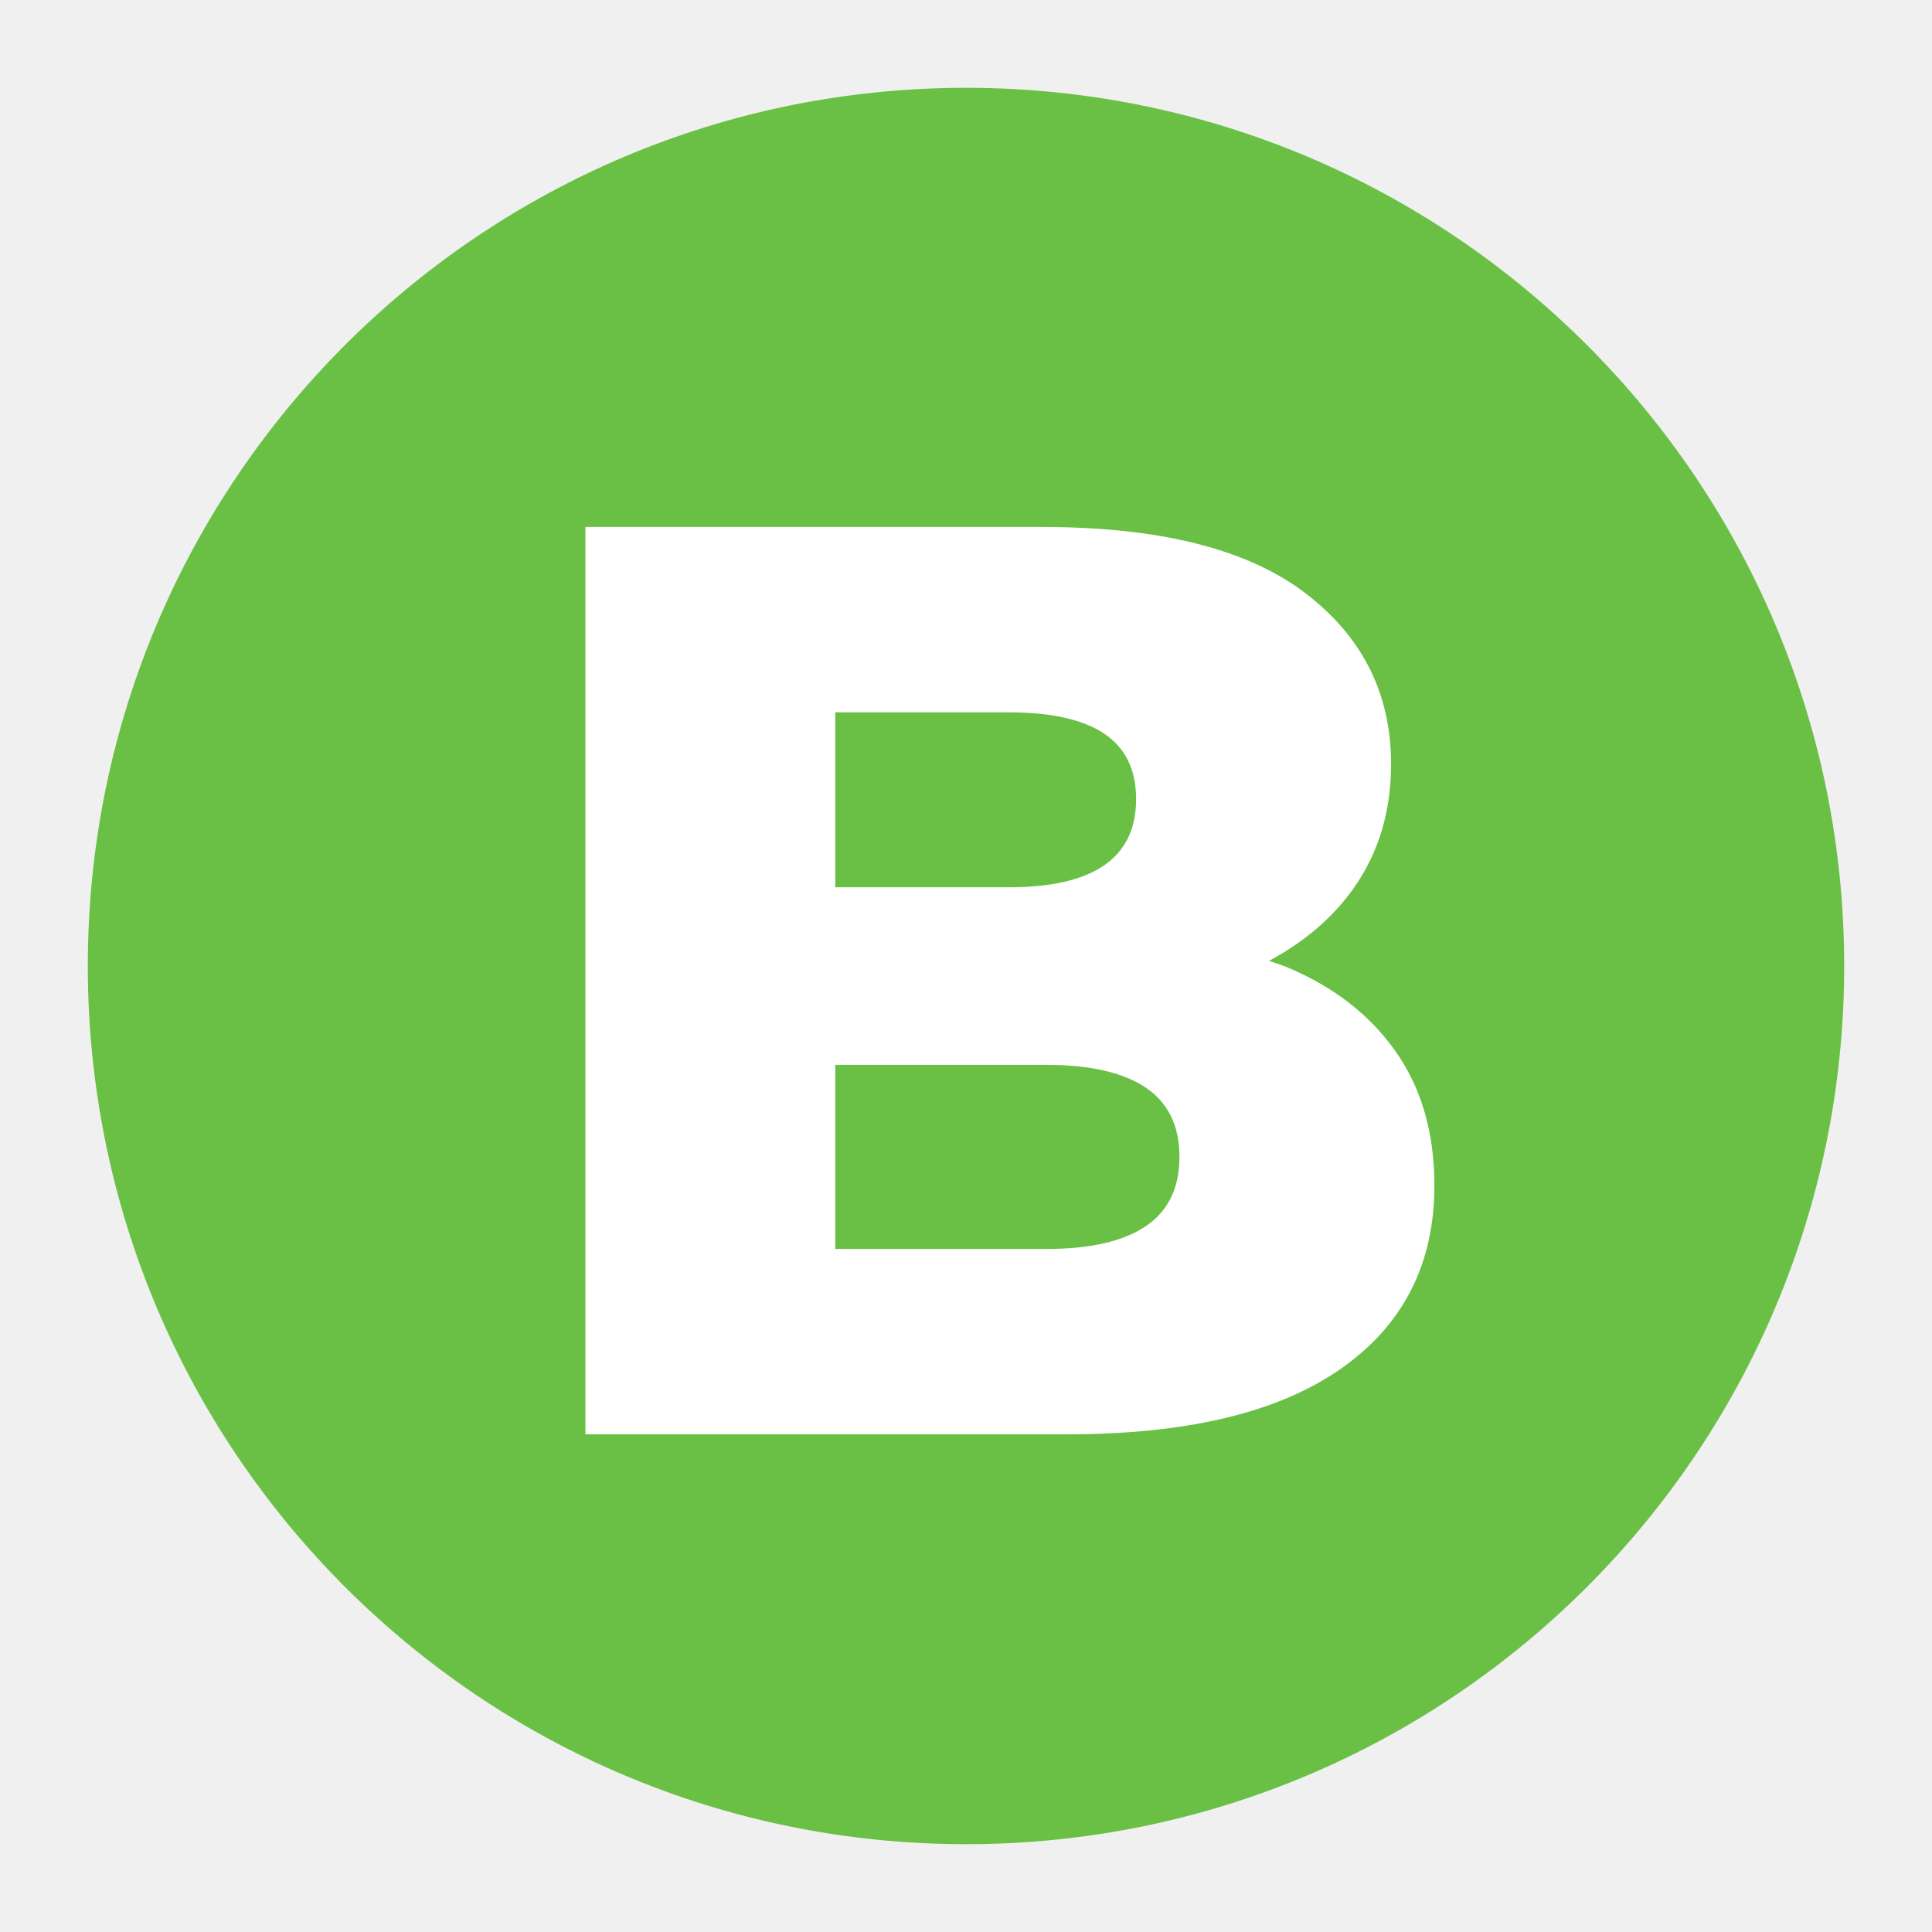
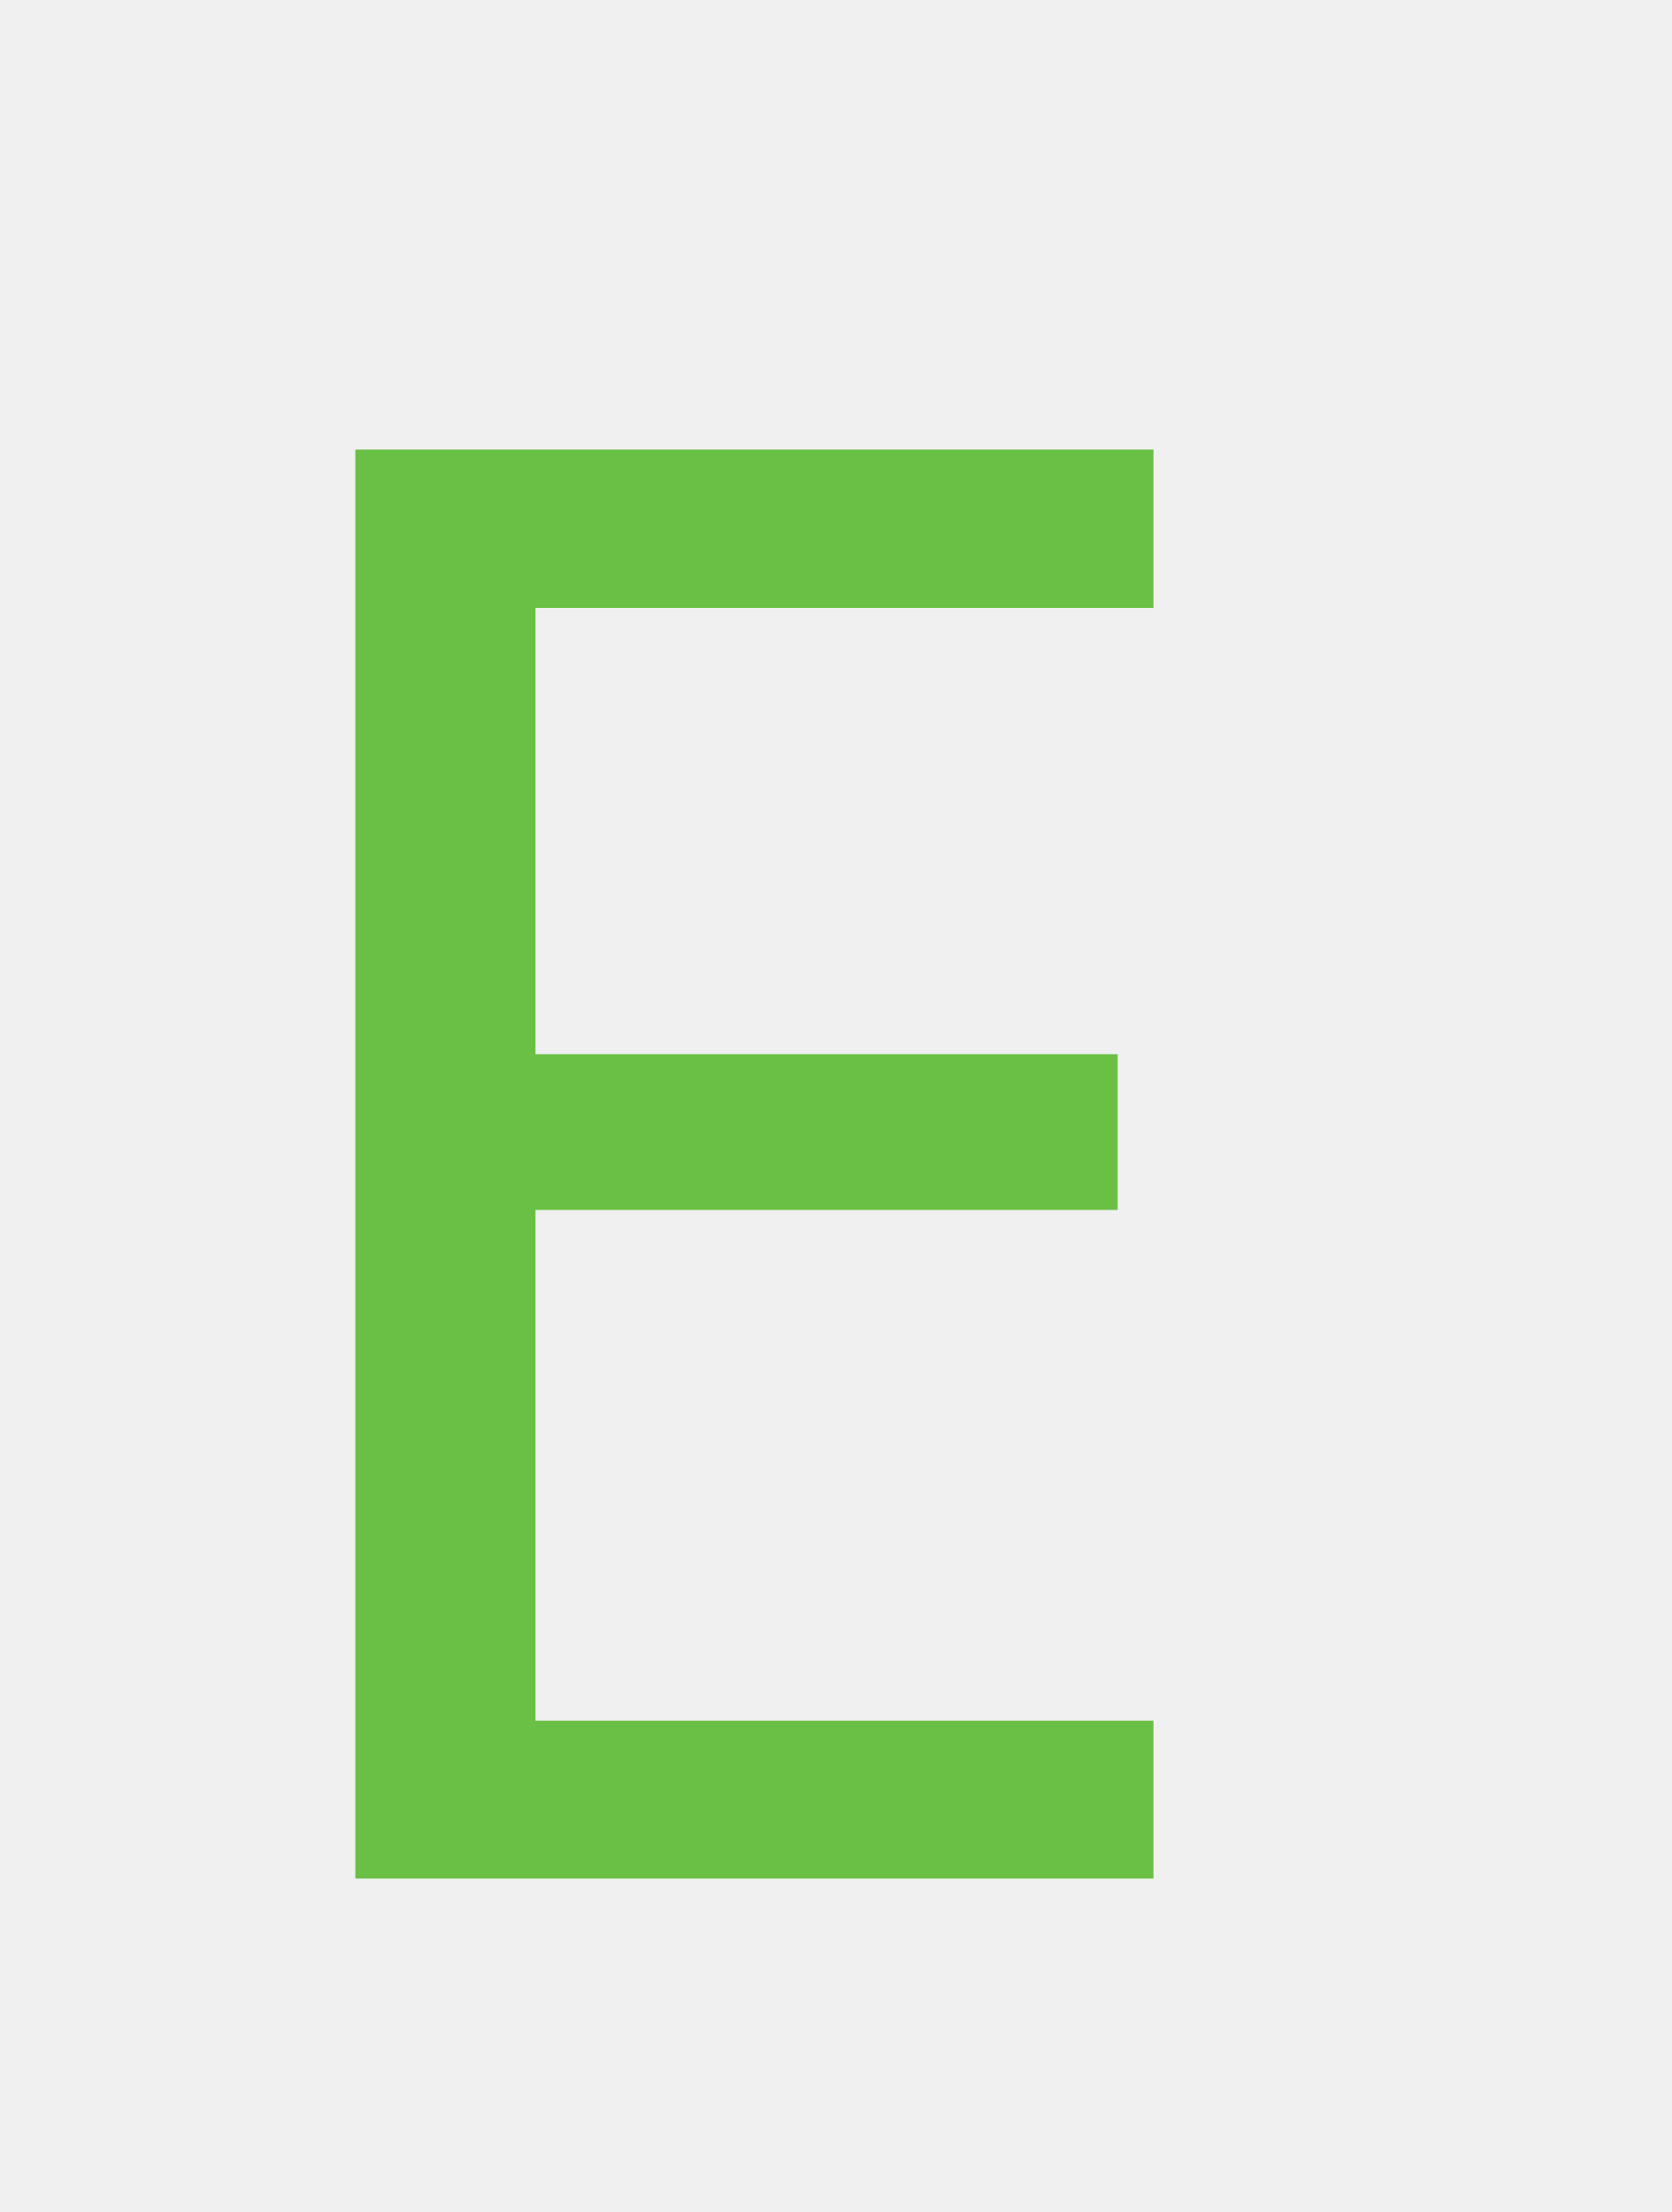
- <svg xmlns="http://www.w3.org/2000/svg" preserveAspectRatio="xMidYMid" width="66" height="66" viewBox="0 0 66 66">
-   <defs>
-     <style>
-       .cls-1 {
-         fill: #6ac045;
-       }
- 
-       .cls-2 {
-         fill: #fff;
-         fill-rule: evenodd;
-       }
-     </style>
-   </defs>
-   <g>
-     <circle cx="33" cy="33" r="30" class="cls-1" />
-     <path d="M47.673,35.913 C48.558,37.168 49.001,38.696 49.001,40.496 C49.001,43.182 47.934,45.271 45.801,46.762 C43.667,48.253 40.553,48.998 36.460,48.998 L19.999,48.998 L19.999,18.002 L35.589,18.002 C39.595,18.002 42.585,18.747 44.559,20.238 C46.533,21.729 47.521,23.685 47.521,26.105 C47.521,27.699 47.107,29.094 46.280,30.289 C45.561,31.328 44.574,32.166 43.351,32.826 C43.550,32.896 43.758,32.955 43.950,33.035 C45.546,33.699 46.787,34.659 47.673,35.913 ZM28.534,42.666 L35.763,42.666 C37.244,42.666 38.368,42.408 39.138,41.891 C39.907,41.375 40.292,40.584 40.292,39.522 C40.292,38.459 39.907,37.670 39.138,37.153 C38.368,36.637 37.244,36.378 35.763,36.378 L28.534,36.378 L28.534,42.666 ZM37.723,25.064 C36.997,24.577 35.908,24.334 34.457,24.334 L28.534,24.334 L28.534,30.311 L34.457,30.311 C35.908,30.311 36.997,30.061 37.723,29.559 C38.448,29.057 38.811,28.304 38.811,27.300 C38.811,26.297 38.448,25.551 37.723,25.064 Z" class="cls-2" />
-   </g>
+ <svg xmlns="http://www.w3.org/2000/svg" version="1.1" id="Layer_1" x="0px" y="0px" viewBox="0 0 62.03 82.09" style="enable-background:new 0 0 62.03 82.09;" xml:space="preserve">
+   <style type="text/css">
+ 	.st0{fill:none;}
+ 	.st1{fill:#6AC045;}
+ 	.st2{font-family:'Helvetica-Bold';}
+ 	.st3{font-size:74.267px;}
+ </style>
+   <rect x="-6.35" y="-11.46" class="st0" width="228.06" height="141.11" />
+   <text transform="matrix(1 0 0 1 5.9853 69.7156)" class="st1 st2 st3">E</text>
</svg>
